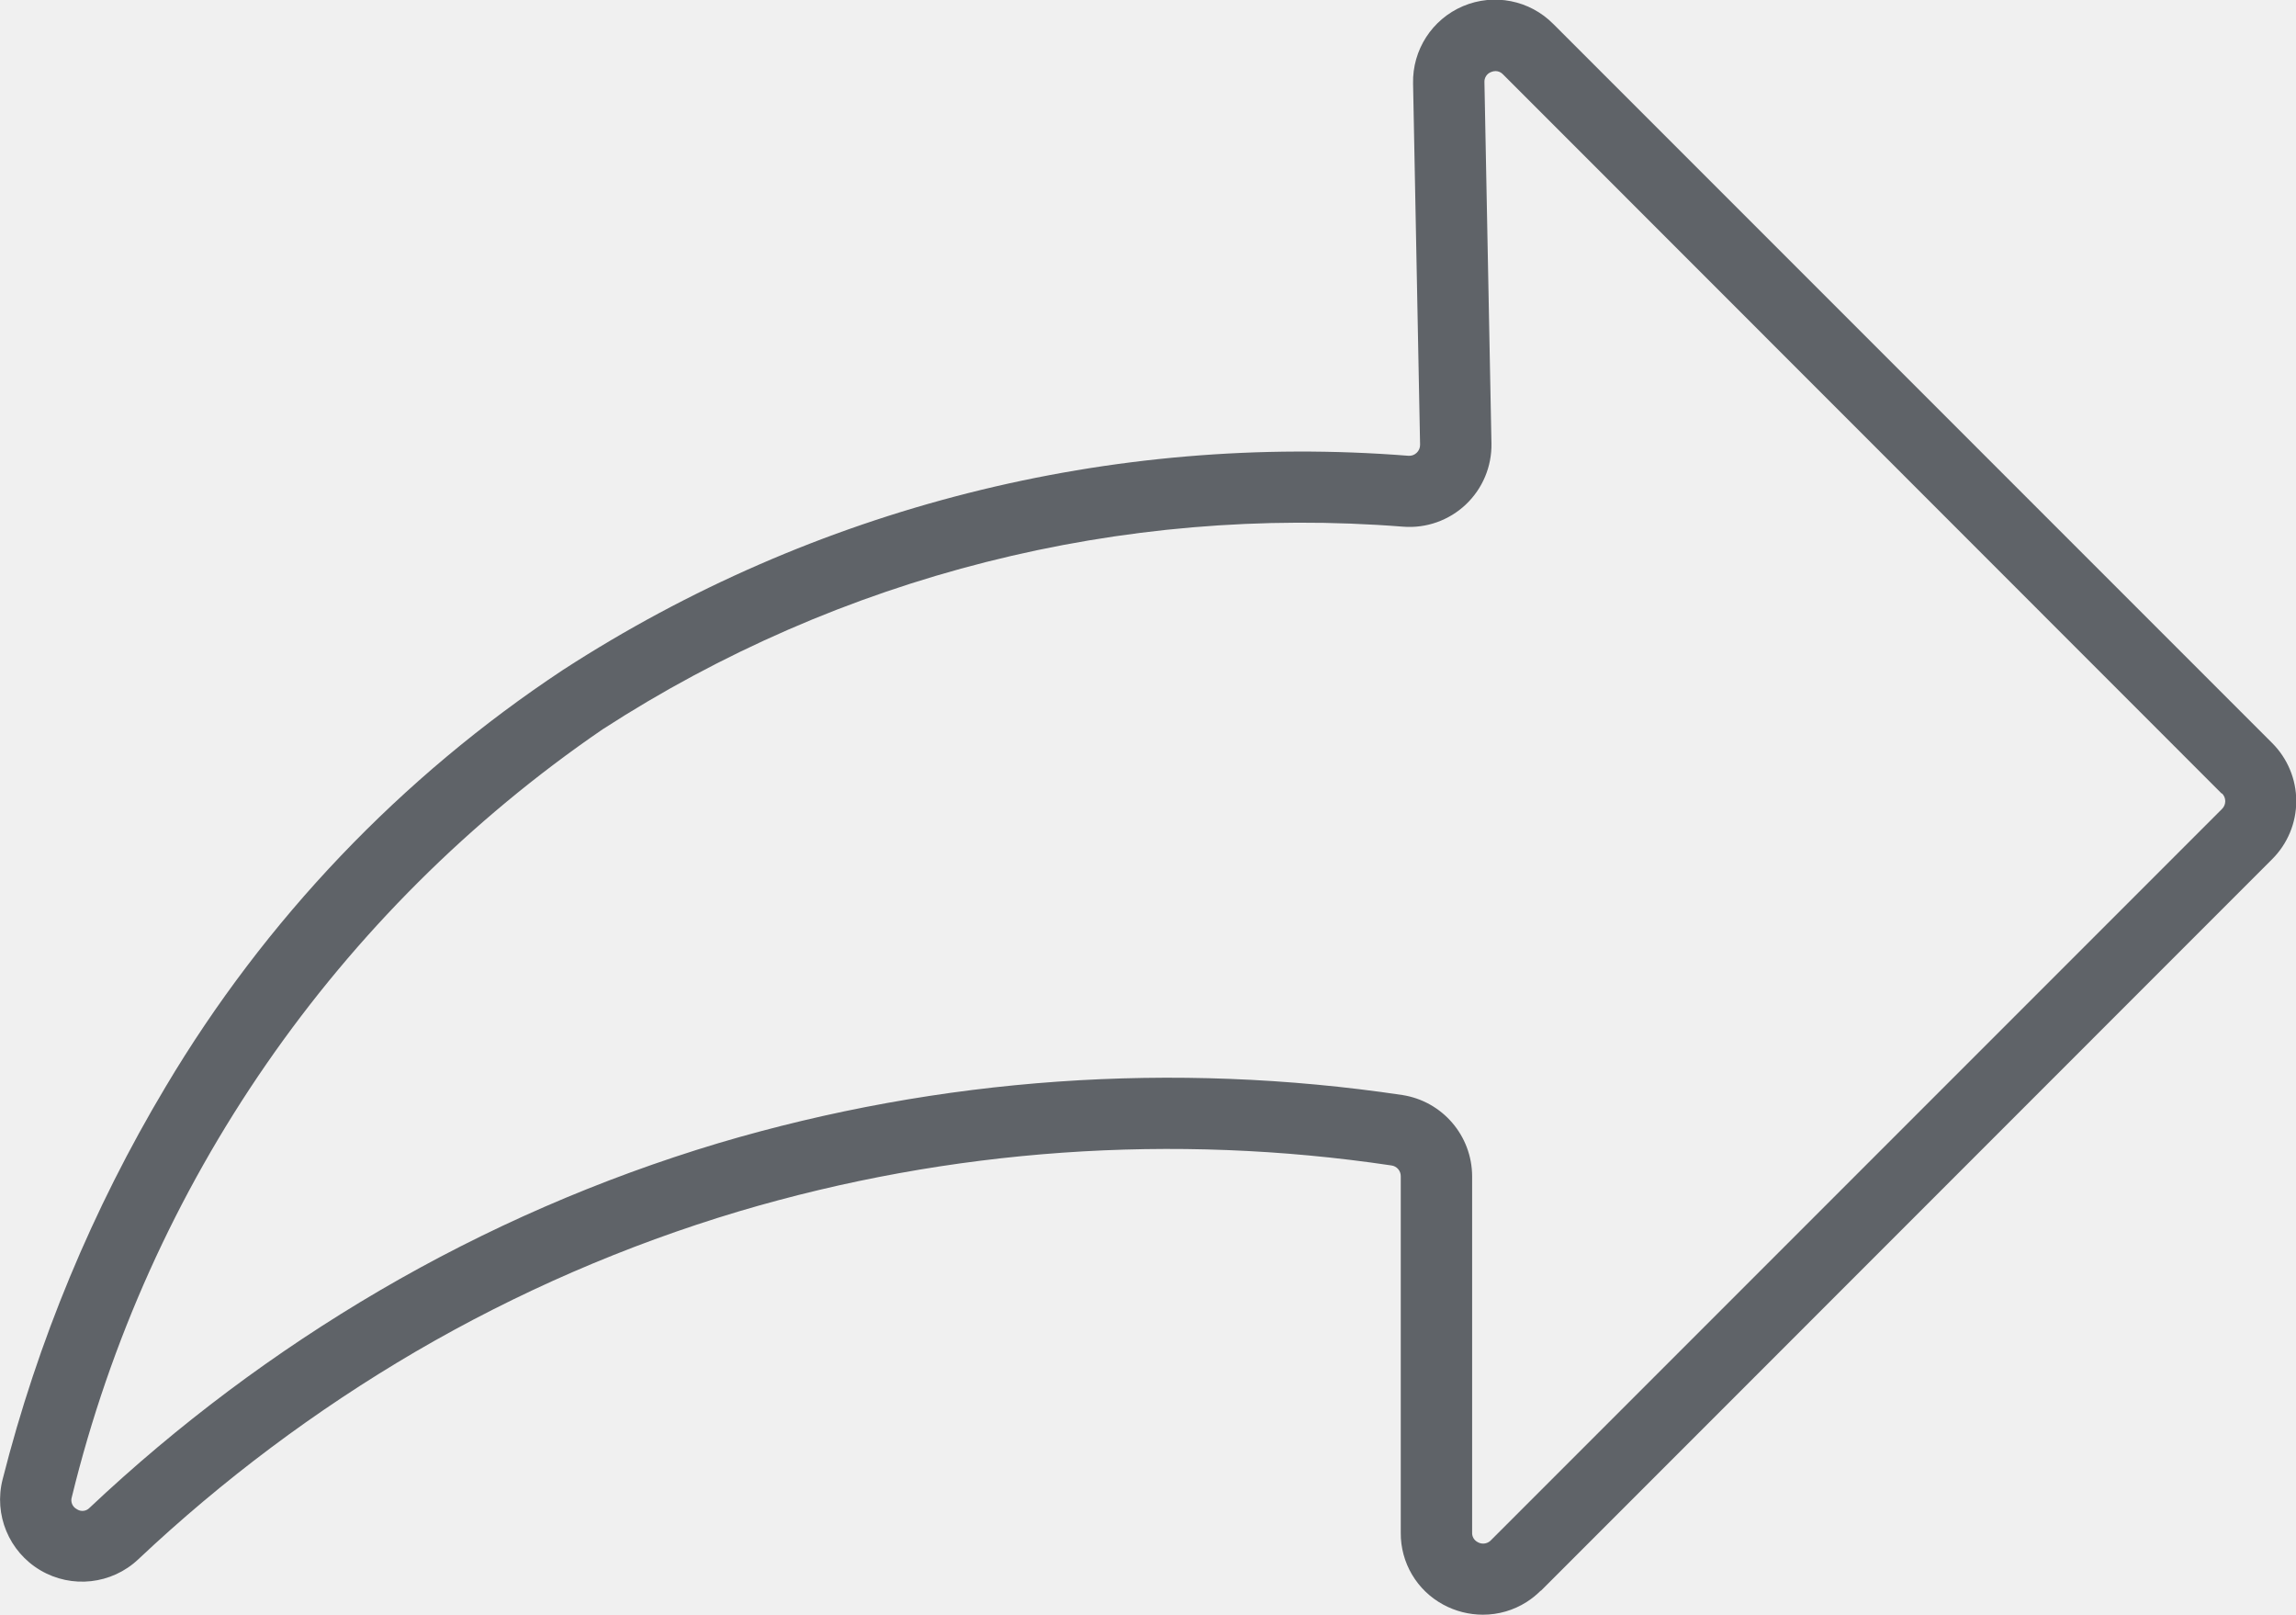
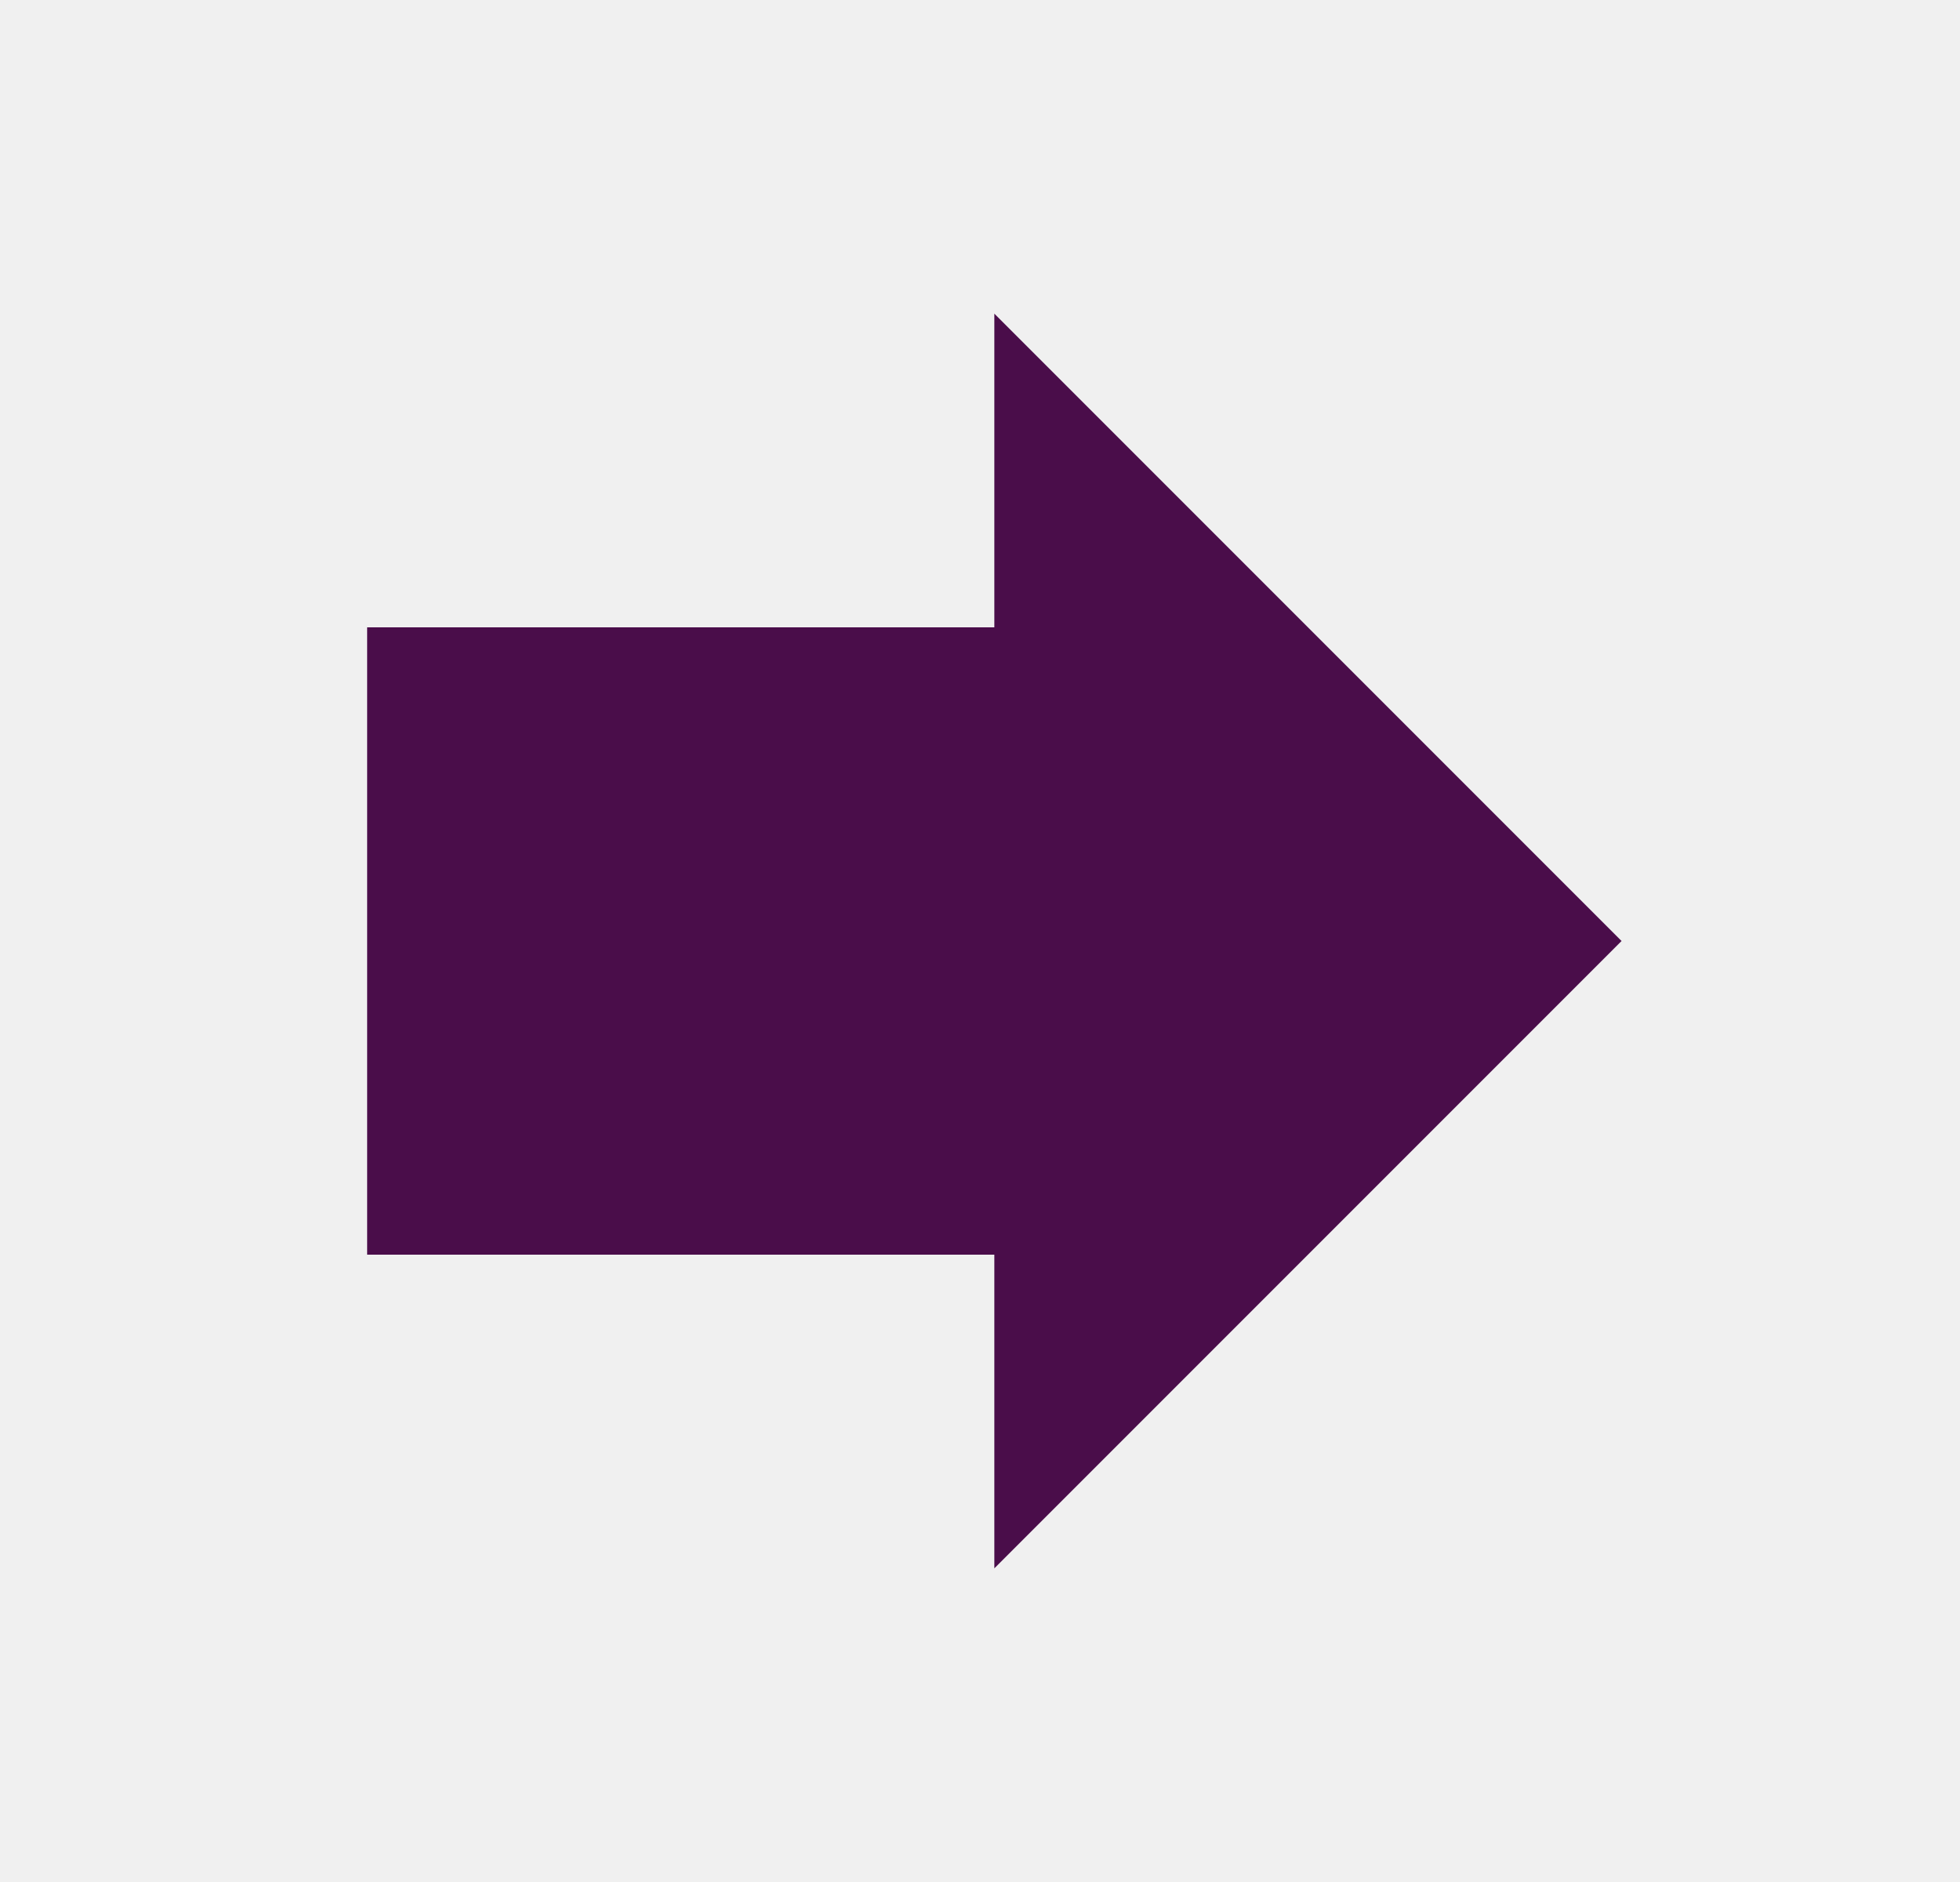
- <svg xmlns="http://www.w3.org/2000/svg" width="14.734" height="10.359" viewBox="0 0 14.734 10.359">
+ <svg xmlns="http://www.w3.org/2000/svg" width="25" height="24" viewBox="0 0 25 24" fill="none">
+   <g clip-path="url(#clip0_189_620)">
+     <path d="M12.683 8V4L20.683 12L12.683 20V16H4.683V8H12.683Z" fill="#4A0D4A" />
+   </g>
  <defs>
-     <style>.a{fill:#5f6368;}</style>
+     <clipPath id="clip0_189_620">
+       <rect width="24" height="24" fill="white" transform="translate(0.683105)" />
+     </clipPath>
  </defs>
-   <g transform="translate(0 0)">
-     <path class="a" d="M804.612,846.19,800,841.576a.066.066,0,0,0-.047-.021.075.075,0,0,0-.029.006.066.066,0,0,0-.043.066l.045,2.316a.526.526,0,0,1-.566.535,8.255,8.255,0,0,0-5.138,1.3,8.378,8.378,0,0,0-3.406,4.925h0a.065.065,0,0,0,.032.078.063.063,0,0,0,.082-.009,10.3,10.3,0,0,1,1.862-1.394,10,10,0,0,1,2.173-.945,10.162,10.162,0,0,1,4.389-.309.529.529,0,0,1,.448.52v2.287a.065.065,0,0,0,.035.061.069.069,0,0,0,.071,0,.06.06,0,0,0,.013-.01l4.693-4.693a.07.07,0,0,0,0-.1Zm-4.37,5.114a.541.541,0,0,1-.091.073.521.521,0,0,1-.28.081.534.534,0,0,1-.255-.065.519.519,0,0,1-.272-.461v-2.287a.069.069,0,0,0-.059-.069,9.7,9.7,0,0,0-4.19.295,9.543,9.543,0,0,0-2.074.9,9.848,9.848,0,0,0-1.779,1.332.526.526,0,0,1-.87-.514h0a9.412,9.412,0,0,1,1.046-2.518,8.283,8.283,0,0,1,2.551-2.675,8.716,8.716,0,0,1,5.424-1.373.068.068,0,0,0,.053-.019.069.069,0,0,0,.022-.052l-.045-2.317a.526.526,0,0,1,.9-.382l4.613,4.613a.526.526,0,0,1,0,.745l-4.692,4.693Z" transform="translate(-790.355 -841.099)" />
-   </g>
</svg>
